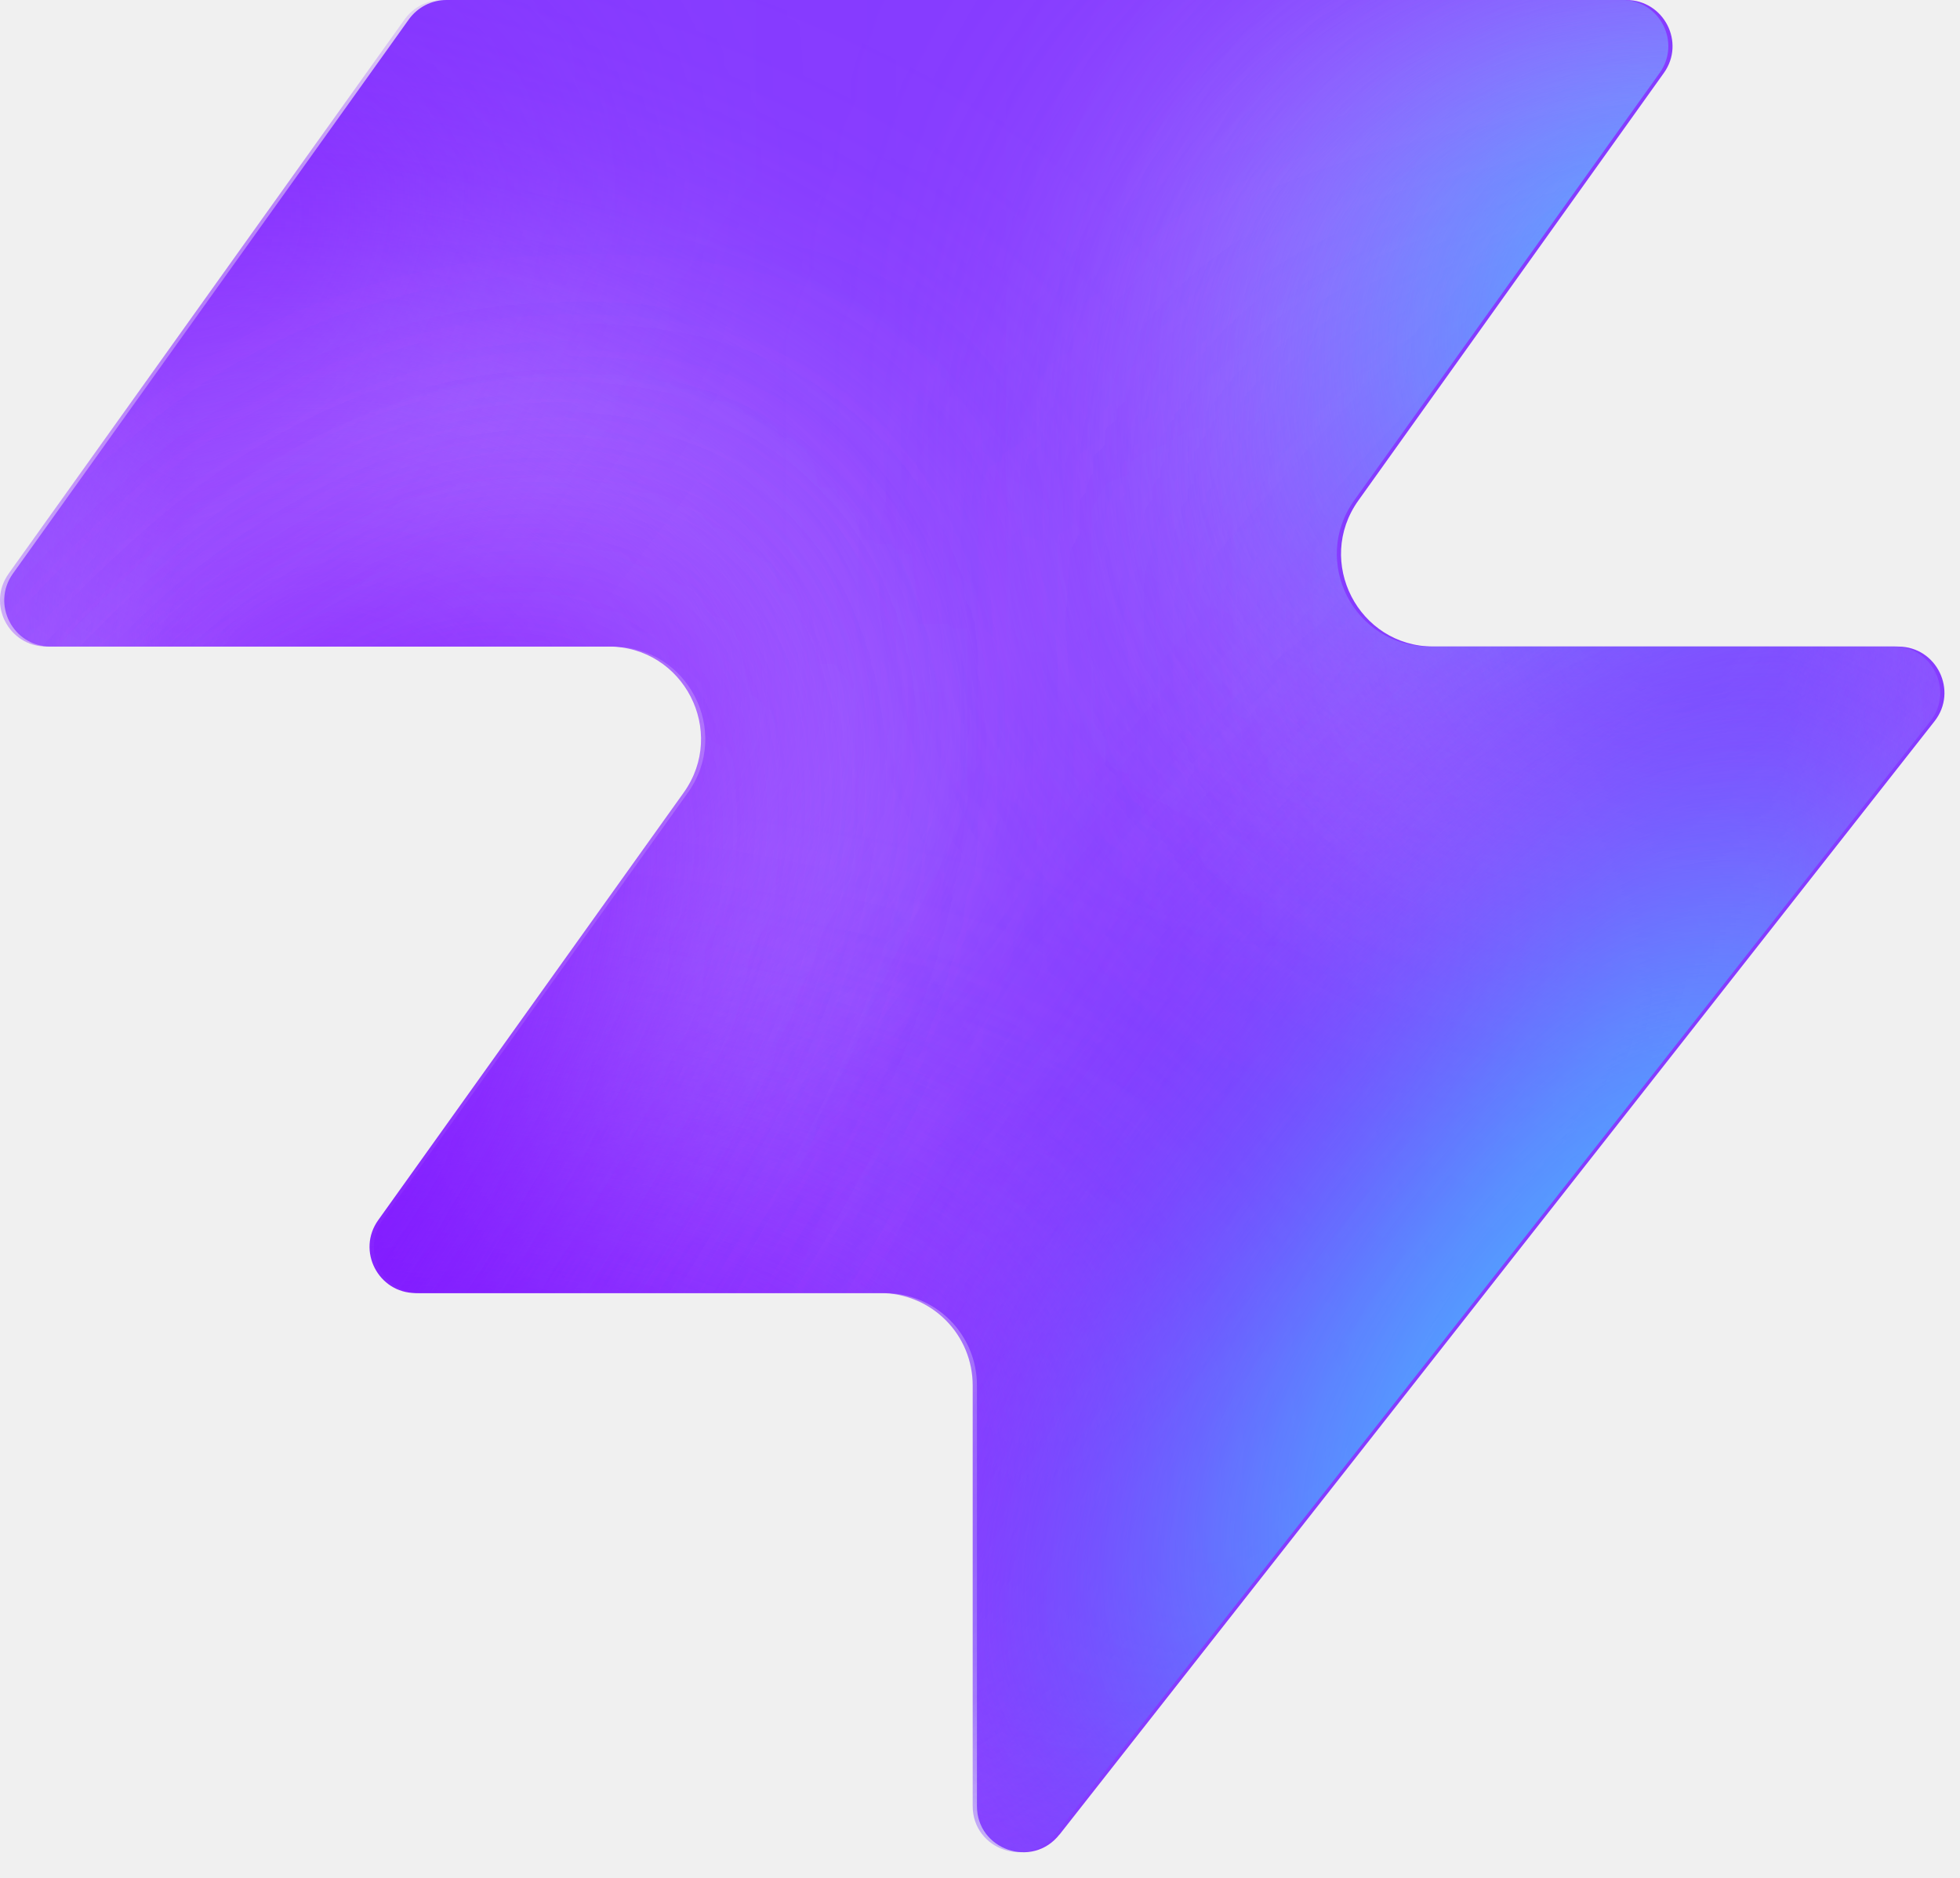
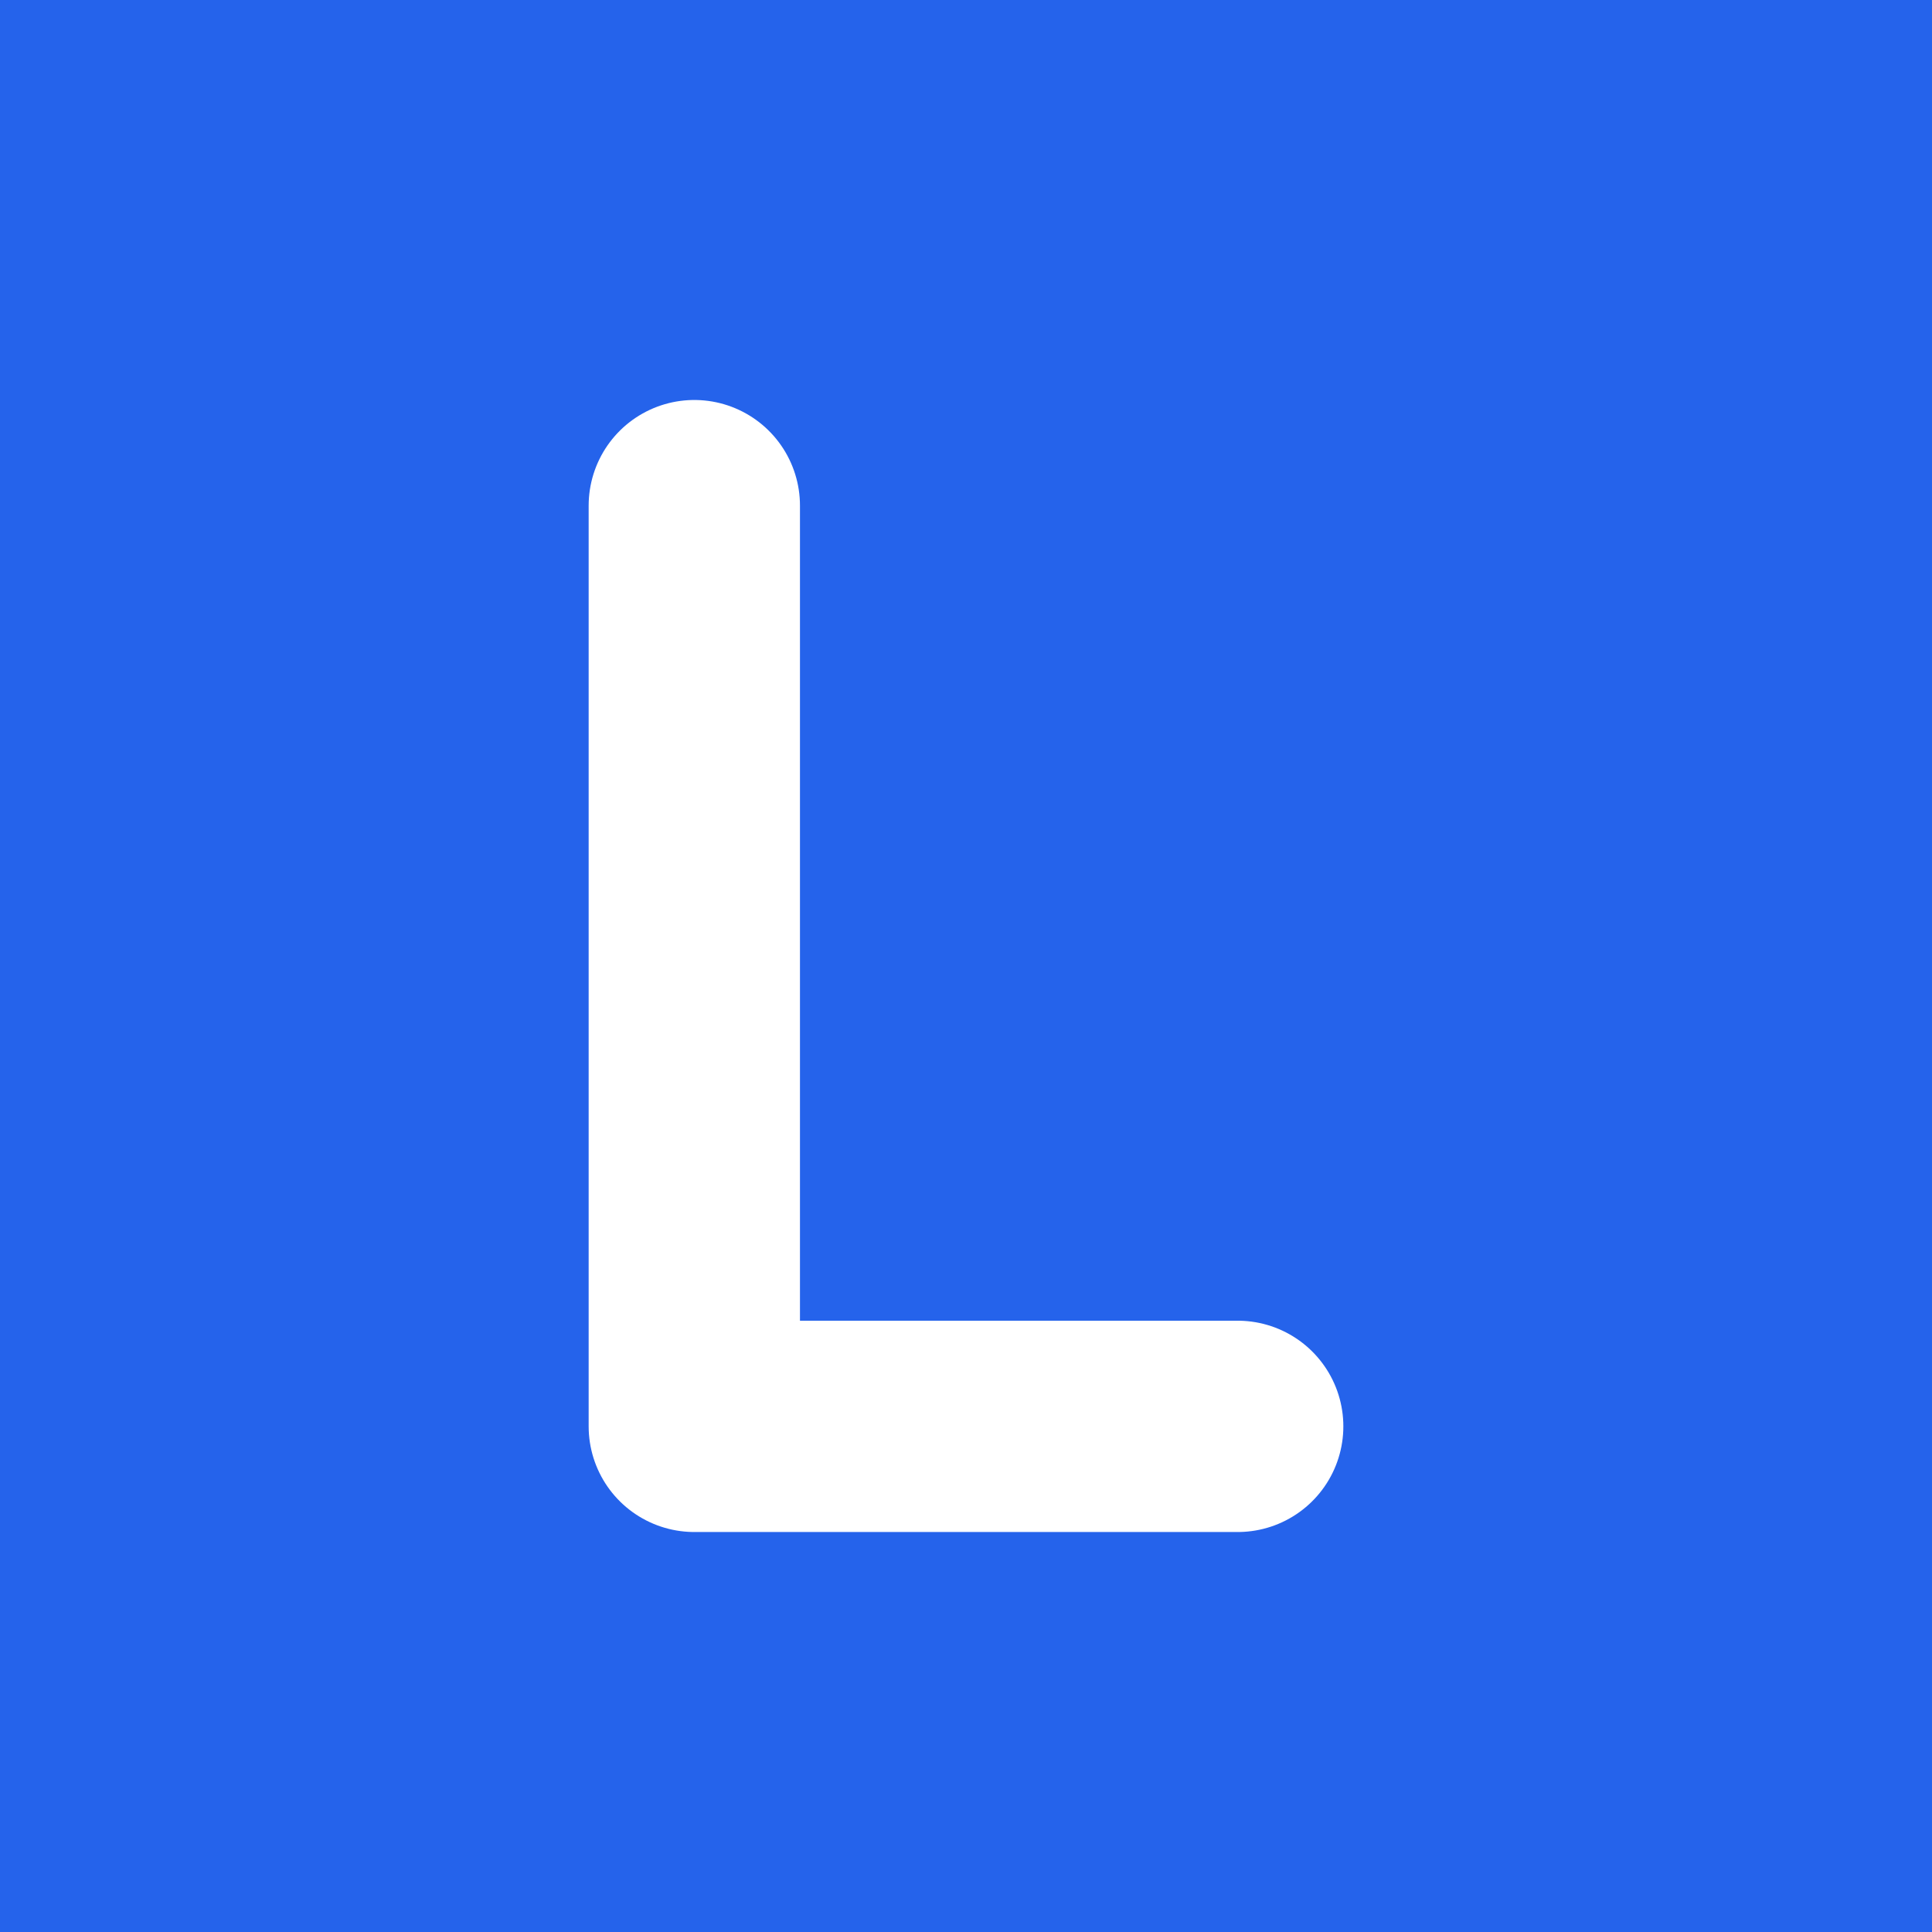
- <svg xmlns="http://www.w3.org/2000/svg" width="48" height="46" fill="none" viewBox="0 0 48 46">
-   <path fill="#863bff" d="M25.946 44.938c-.664.845-2.021.375-2.021-.698V33.937a2.26 2.26 0 0 0-2.262-2.262H10.287c-.92 0-1.456-1.04-.92-1.788l7.48-10.471c1.07-1.497 0-3.578-1.842-3.578H1.237c-.92 0-1.456-1.04-.92-1.788L10.013.474c.214-.297.556-.474.92-.474h28.894c.92 0 1.456 1.04.92 1.788l-7.48 10.471c-1.07 1.498 0 3.579 1.842 3.579h11.377c.943 0 1.473 1.088.89 1.83L25.947 44.94z" style="fill:#863bff;fill:color(display-p3 .525 .23 1);fill-opacity:1" />
-   <mask id="a" width="48" height="46" x="0" y="0" maskUnits="userSpaceOnUse" style="mask-type:alpha">
-     <path fill="#000" d="M25.842 44.938c-.664.844-2.021.375-2.021-.698V33.937a2.26 2.26 0 0 0-2.262-2.262H10.183c-.92 0-1.456-1.04-.92-1.788l7.48-10.471c1.07-1.498 0-3.579-1.842-3.579H1.133c-.92 0-1.456-1.04-.92-1.787L9.91.473c.214-.297.556-.474.92-.474h28.894c.92 0 1.456 1.04.92 1.788l-7.48 10.471c-1.07 1.498 0 3.578 1.842 3.578h11.377c.943 0 1.473 1.088.89 1.832L25.843 44.94z" style="fill:#000;fill-opacity:1" />
-   </mask>
-   <g mask="url(#a)">
-     <g filter="url(#b)">
-       <ellipse cx="5.508" cy="14.704" fill="#ede6ff" rx="5.508" ry="14.704" style="fill:#ede6ff;fill:color(display-p3 .927 .903 1);fill-opacity:1" transform="matrix(.00324 1 1 -.00324 -4.47 31.516)" />
-     </g>
-     <g filter="url(#c)">
-       <ellipse cx="10.399" cy="29.851" fill="#ede6ff" rx="10.399" ry="29.851" style="fill:#ede6ff;fill:color(display-p3 .927 .903 1);fill-opacity:1" transform="matrix(.00324 1 1 -.00324 -39.328 7.883)" />
-     </g>
-     <g filter="url(#d)">
-       <ellipse cx="5.508" cy="30.487" fill="#7e14ff" rx="5.508" ry="30.487" style="fill:#7e14ff;fill:color(display-p3 .492 .077 1);fill-opacity:1" transform="rotate(89.814 -25.913 -14.639)scale(1 -1)" />
-     </g>
-     <g filter="url(#e)">
-       <ellipse cx="5.508" cy="30.599" fill="#7e14ff" rx="5.508" ry="30.599" style="fill:#7e14ff;fill:color(display-p3 .492 .077 1);fill-opacity:1" transform="rotate(89.814 -32.644 -3.334)scale(1 -1)" />
-     </g>
-     <g filter="url(#f)">
-       <ellipse cx="5.508" cy="30.599" fill="#7e14ff" rx="5.508" ry="30.599" style="fill:#7e14ff;fill:color(display-p3 .492 .077 1);fill-opacity:1" transform="matrix(.00324 1 1 -.00324 -34.34 30.47)" />
-     </g>
-     <g filter="url(#g)">
-       <ellipse cx="14.072" cy="22.078" fill="#ede6ff" rx="14.072" ry="22.078" style="fill:#ede6ff;fill:color(display-p3 .927 .903 1);fill-opacity:1" transform="rotate(93.35 24.506 48.493)scale(-1 1)" />
-     </g>
-     <g filter="url(#h)">
-       <ellipse cx="3.47" cy="21.501" fill="#7e14ff" rx="3.47" ry="21.501" style="fill:#7e14ff;fill:color(display-p3 .492 .077 1);fill-opacity:1" transform="rotate(89.009 28.708 47.59)scale(-1 1)" />
-     </g>
-     <g filter="url(#i)">
-       <ellipse cx="3.47" cy="21.501" fill="#7e14ff" rx="3.47" ry="21.501" style="fill:#7e14ff;fill:color(display-p3 .492 .077 1);fill-opacity:1" transform="rotate(89.009 28.708 47.59)scale(-1 1)" />
-     </g>
-     <g filter="url(#j)">
-       <ellipse cx=".387" cy="8.972" fill="#7e14ff" rx="4.407" ry="29.108" style="fill:#7e14ff;fill:color(display-p3 .492 .077 1);fill-opacity:1" transform="rotate(39.51 .387 8.972)" />
-     </g>
-     <g filter="url(#k)">
-       <ellipse cx="47.523" cy="-6.092" fill="#7e14ff" rx="4.407" ry="29.108" style="fill:#7e14ff;fill:color(display-p3 .492 .077 1);fill-opacity:1" transform="rotate(37.892 47.523 -6.092)" />
-     </g>
-     <g filter="url(#l)">
-       <ellipse cx="41.412" cy="6.333" fill="#47bfff" rx="5.971" ry="9.665" style="fill:#47bfff;fill:color(display-p3 .28 .748 1);fill-opacity:1" transform="rotate(37.892 41.412 6.333)" />
-     </g>
-     <g filter="url(#m)">
-       <ellipse cx="-1.879" cy="38.332" fill="#7e14ff" rx="4.407" ry="29.108" style="fill:#7e14ff;fill:color(display-p3 .492 .077 1);fill-opacity:1" transform="rotate(37.892 -1.88 38.332)" />
-     </g>
-     <g filter="url(#n)">
-       <ellipse cx="-1.879" cy="38.332" fill="#7e14ff" rx="4.407" ry="29.108" style="fill:#7e14ff;fill:color(display-p3 .492 .077 1);fill-opacity:1" transform="rotate(37.892 -1.88 38.332)" />
-     </g>
-     <g filter="url(#o)">
-       <ellipse cx="35.651" cy="29.907" fill="#7e14ff" rx="4.407" ry="29.108" style="fill:#7e14ff;fill:color(display-p3 .492 .077 1);fill-opacity:1" transform="rotate(37.892 35.651 29.907)" />
-     </g>
-     <g filter="url(#p)">
-       <ellipse cx="38.418" cy="32.4" fill="#47bfff" rx="5.971" ry="15.297" style="fill:#47bfff;fill:color(display-p3 .28 .748 1);fill-opacity:1" transform="rotate(37.892 38.418 32.4)" />
-     </g>
-   </g>
-   <defs>
-     <filter id="b" width="60.045" height="41.654" x="-19.77" y="16.149" color-interpolation-filters="sRGB" filterUnits="userSpaceOnUse">
-       <feFlood flood-opacity="0" result="BackgroundImageFix" />
-       <feBlend in="SourceGraphic" in2="BackgroundImageFix" result="shape" />
-       <feGaussianBlur result="effect1_foregroundBlur_2002_17158" stdDeviation="7.659" />
-     </filter>
-     <filter id="c" width="90.34" height="51.437" x="-54.613" y="-7.533" color-interpolation-filters="sRGB" filterUnits="userSpaceOnUse">
-       <feFlood flood-opacity="0" result="BackgroundImageFix" />
-       <feBlend in="SourceGraphic" in2="BackgroundImageFix" result="shape" />
-       <feGaussianBlur result="effect1_foregroundBlur_2002_17158" stdDeviation="7.659" />
-     </filter>
-     <filter id="d" width="79.355" height="29.4" x="-49.64" y="2.03" color-interpolation-filters="sRGB" filterUnits="userSpaceOnUse">
-       <feFlood flood-opacity="0" result="BackgroundImageFix" />
-       <feBlend in="SourceGraphic" in2="BackgroundImageFix" result="shape" />
-       <feGaussianBlur result="effect1_foregroundBlur_2002_17158" stdDeviation="4.596" />
-     </filter>
-     <filter id="e" width="79.579" height="29.4" x="-45.045" y="20.029" color-interpolation-filters="sRGB" filterUnits="userSpaceOnUse">
-       <feFlood flood-opacity="0" result="BackgroundImageFix" />
-       <feBlend in="SourceGraphic" in2="BackgroundImageFix" result="shape" />
-       <feGaussianBlur result="effect1_foregroundBlur_2002_17158" stdDeviation="4.596" />
-     </filter>
-     <filter id="f" width="79.579" height="29.4" x="-43.513" y="21.178" color-interpolation-filters="sRGB" filterUnits="userSpaceOnUse">
-       <feFlood flood-opacity="0" result="BackgroundImageFix" />
-       <feBlend in="SourceGraphic" in2="BackgroundImageFix" result="shape" />
-       <feGaussianBlur result="effect1_foregroundBlur_2002_17158" stdDeviation="4.596" />
-     </filter>
-     <filter id="g" width="74.749" height="58.852" x="15.756" y="-17.901" color-interpolation-filters="sRGB" filterUnits="userSpaceOnUse">
-       <feFlood flood-opacity="0" result="BackgroundImageFix" />
-       <feBlend in="SourceGraphic" in2="BackgroundImageFix" result="shape" />
-       <feGaussianBlur result="effect1_foregroundBlur_2002_17158" stdDeviation="7.659" />
-     </filter>
-     <filter id="h" width="61.377" height="25.362" x="23.548" y="2.284" color-interpolation-filters="sRGB" filterUnits="userSpaceOnUse">
-       <feFlood flood-opacity="0" result="BackgroundImageFix" />
-       <feBlend in="SourceGraphic" in2="BackgroundImageFix" result="shape" />
-       <feGaussianBlur result="effect1_foregroundBlur_2002_17158" stdDeviation="4.596" />
-     </filter>
-     <filter id="i" width="61.377" height="25.362" x="23.548" y="2.284" color-interpolation-filters="sRGB" filterUnits="userSpaceOnUse">
-       <feFlood flood-opacity="0" result="BackgroundImageFix" />
-       <feBlend in="SourceGraphic" in2="BackgroundImageFix" result="shape" />
-       <feGaussianBlur result="effect1_foregroundBlur_2002_17158" stdDeviation="4.596" />
-     </filter>
-     <filter id="j" width="56.045" height="63.649" x="-27.636" y="-22.853" color-interpolation-filters="sRGB" filterUnits="userSpaceOnUse">
-       <feFlood flood-opacity="0" result="BackgroundImageFix" />
-       <feBlend in="SourceGraphic" in2="BackgroundImageFix" result="shape" />
-       <feGaussianBlur result="effect1_foregroundBlur_2002_17158" stdDeviation="4.596" />
-     </filter>
-     <filter id="k" width="54.814" height="64.646" x="20.116" y="-38.415" color-interpolation-filters="sRGB" filterUnits="userSpaceOnUse">
-       <feFlood flood-opacity="0" result="BackgroundImageFix" />
-       <feBlend in="SourceGraphic" in2="BackgroundImageFix" result="shape" />
-       <feGaussianBlur result="effect1_foregroundBlur_2002_17158" stdDeviation="4.596" />
-     </filter>
-     <filter id="l" width="33.541" height="35.313" x="24.641" y="-11.323" color-interpolation-filters="sRGB" filterUnits="userSpaceOnUse">
-       <feFlood flood-opacity="0" result="BackgroundImageFix" />
-       <feBlend in="SourceGraphic" in2="BackgroundImageFix" result="shape" />
-       <feGaussianBlur result="effect1_foregroundBlur_2002_17158" stdDeviation="4.596" />
-     </filter>
-     <filter id="m" width="54.814" height="64.646" x="-29.286" y="6.009" color-interpolation-filters="sRGB" filterUnits="userSpaceOnUse">
-       <feFlood flood-opacity="0" result="BackgroundImageFix" />
-       <feBlend in="SourceGraphic" in2="BackgroundImageFix" result="shape" />
-       <feGaussianBlur result="effect1_foregroundBlur_2002_17158" stdDeviation="4.596" />
-     </filter>
-     <filter id="n" width="54.814" height="64.646" x="-29.286" y="6.009" color-interpolation-filters="sRGB" filterUnits="userSpaceOnUse">
-       <feFlood flood-opacity="0" result="BackgroundImageFix" />
-       <feBlend in="SourceGraphic" in2="BackgroundImageFix" result="shape" />
-       <feGaussianBlur result="effect1_foregroundBlur_2002_17158" stdDeviation="4.596" />
-     </filter>
-     <filter id="o" width="54.814" height="64.646" x="8.244" y="-2.416" color-interpolation-filters="sRGB" filterUnits="userSpaceOnUse">
-       <feFlood flood-opacity="0" result="BackgroundImageFix" />
-       <feBlend in="SourceGraphic" in2="BackgroundImageFix" result="shape" />
-       <feGaussianBlur result="effect1_foregroundBlur_2002_17158" stdDeviation="4.596" />
-     </filter>
-     <filter id="p" width="39.409" height="43.623" x="18.713" y="10.588" color-interpolation-filters="sRGB" filterUnits="userSpaceOnUse">
-       <feFlood flood-opacity="0" result="BackgroundImageFix" />
-       <feBlend in="SourceGraphic" in2="BackgroundImageFix" result="shape" />
-       <feGaussianBlur result="effect1_foregroundBlur_2002_17158" stdDeviation="4.596" />
-     </filter>
-   </defs>
+ <svg xmlns="http://www.w3.org/2000/svg" width="512" height="512" viewBox="0 0 512 512">
+   <rect width="512" height="512" fill="#2563eb" />
+   <path d="M 184 134 L 184 378 L 328 378" fill="none" stroke="#ffffff" stroke-width="56" stroke-linecap="round" stroke-linejoin="round" />
</svg>
